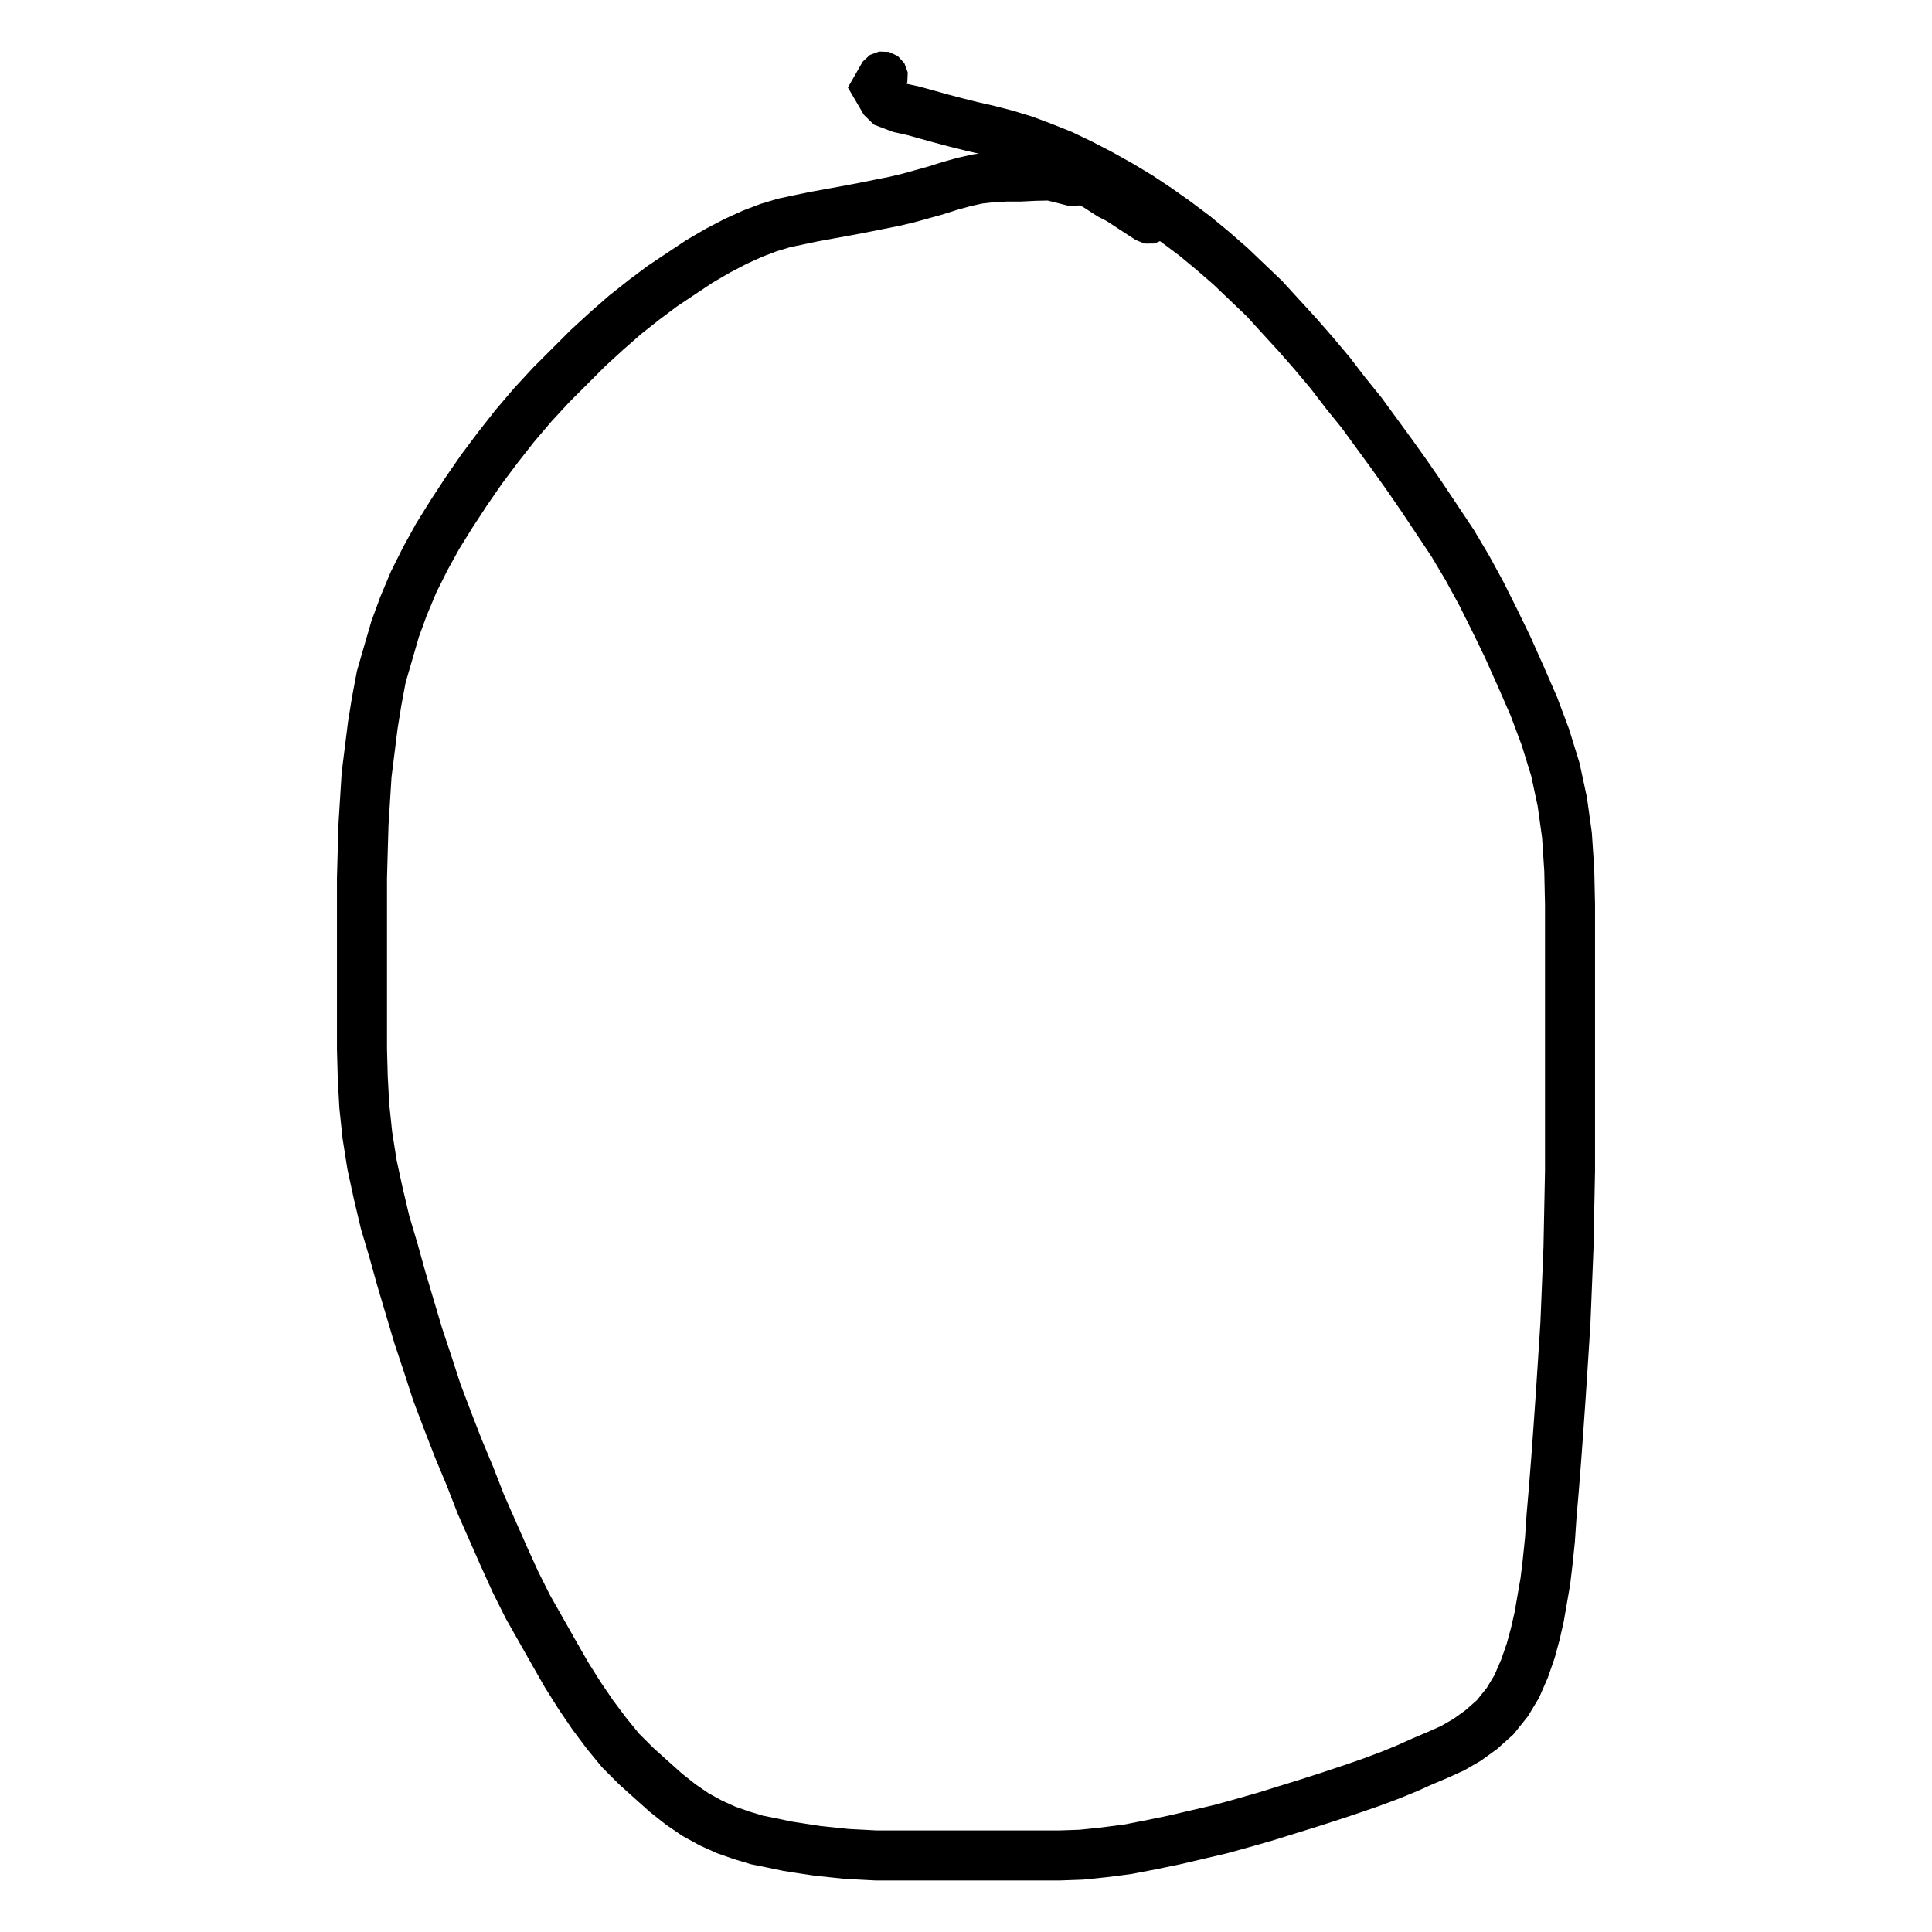
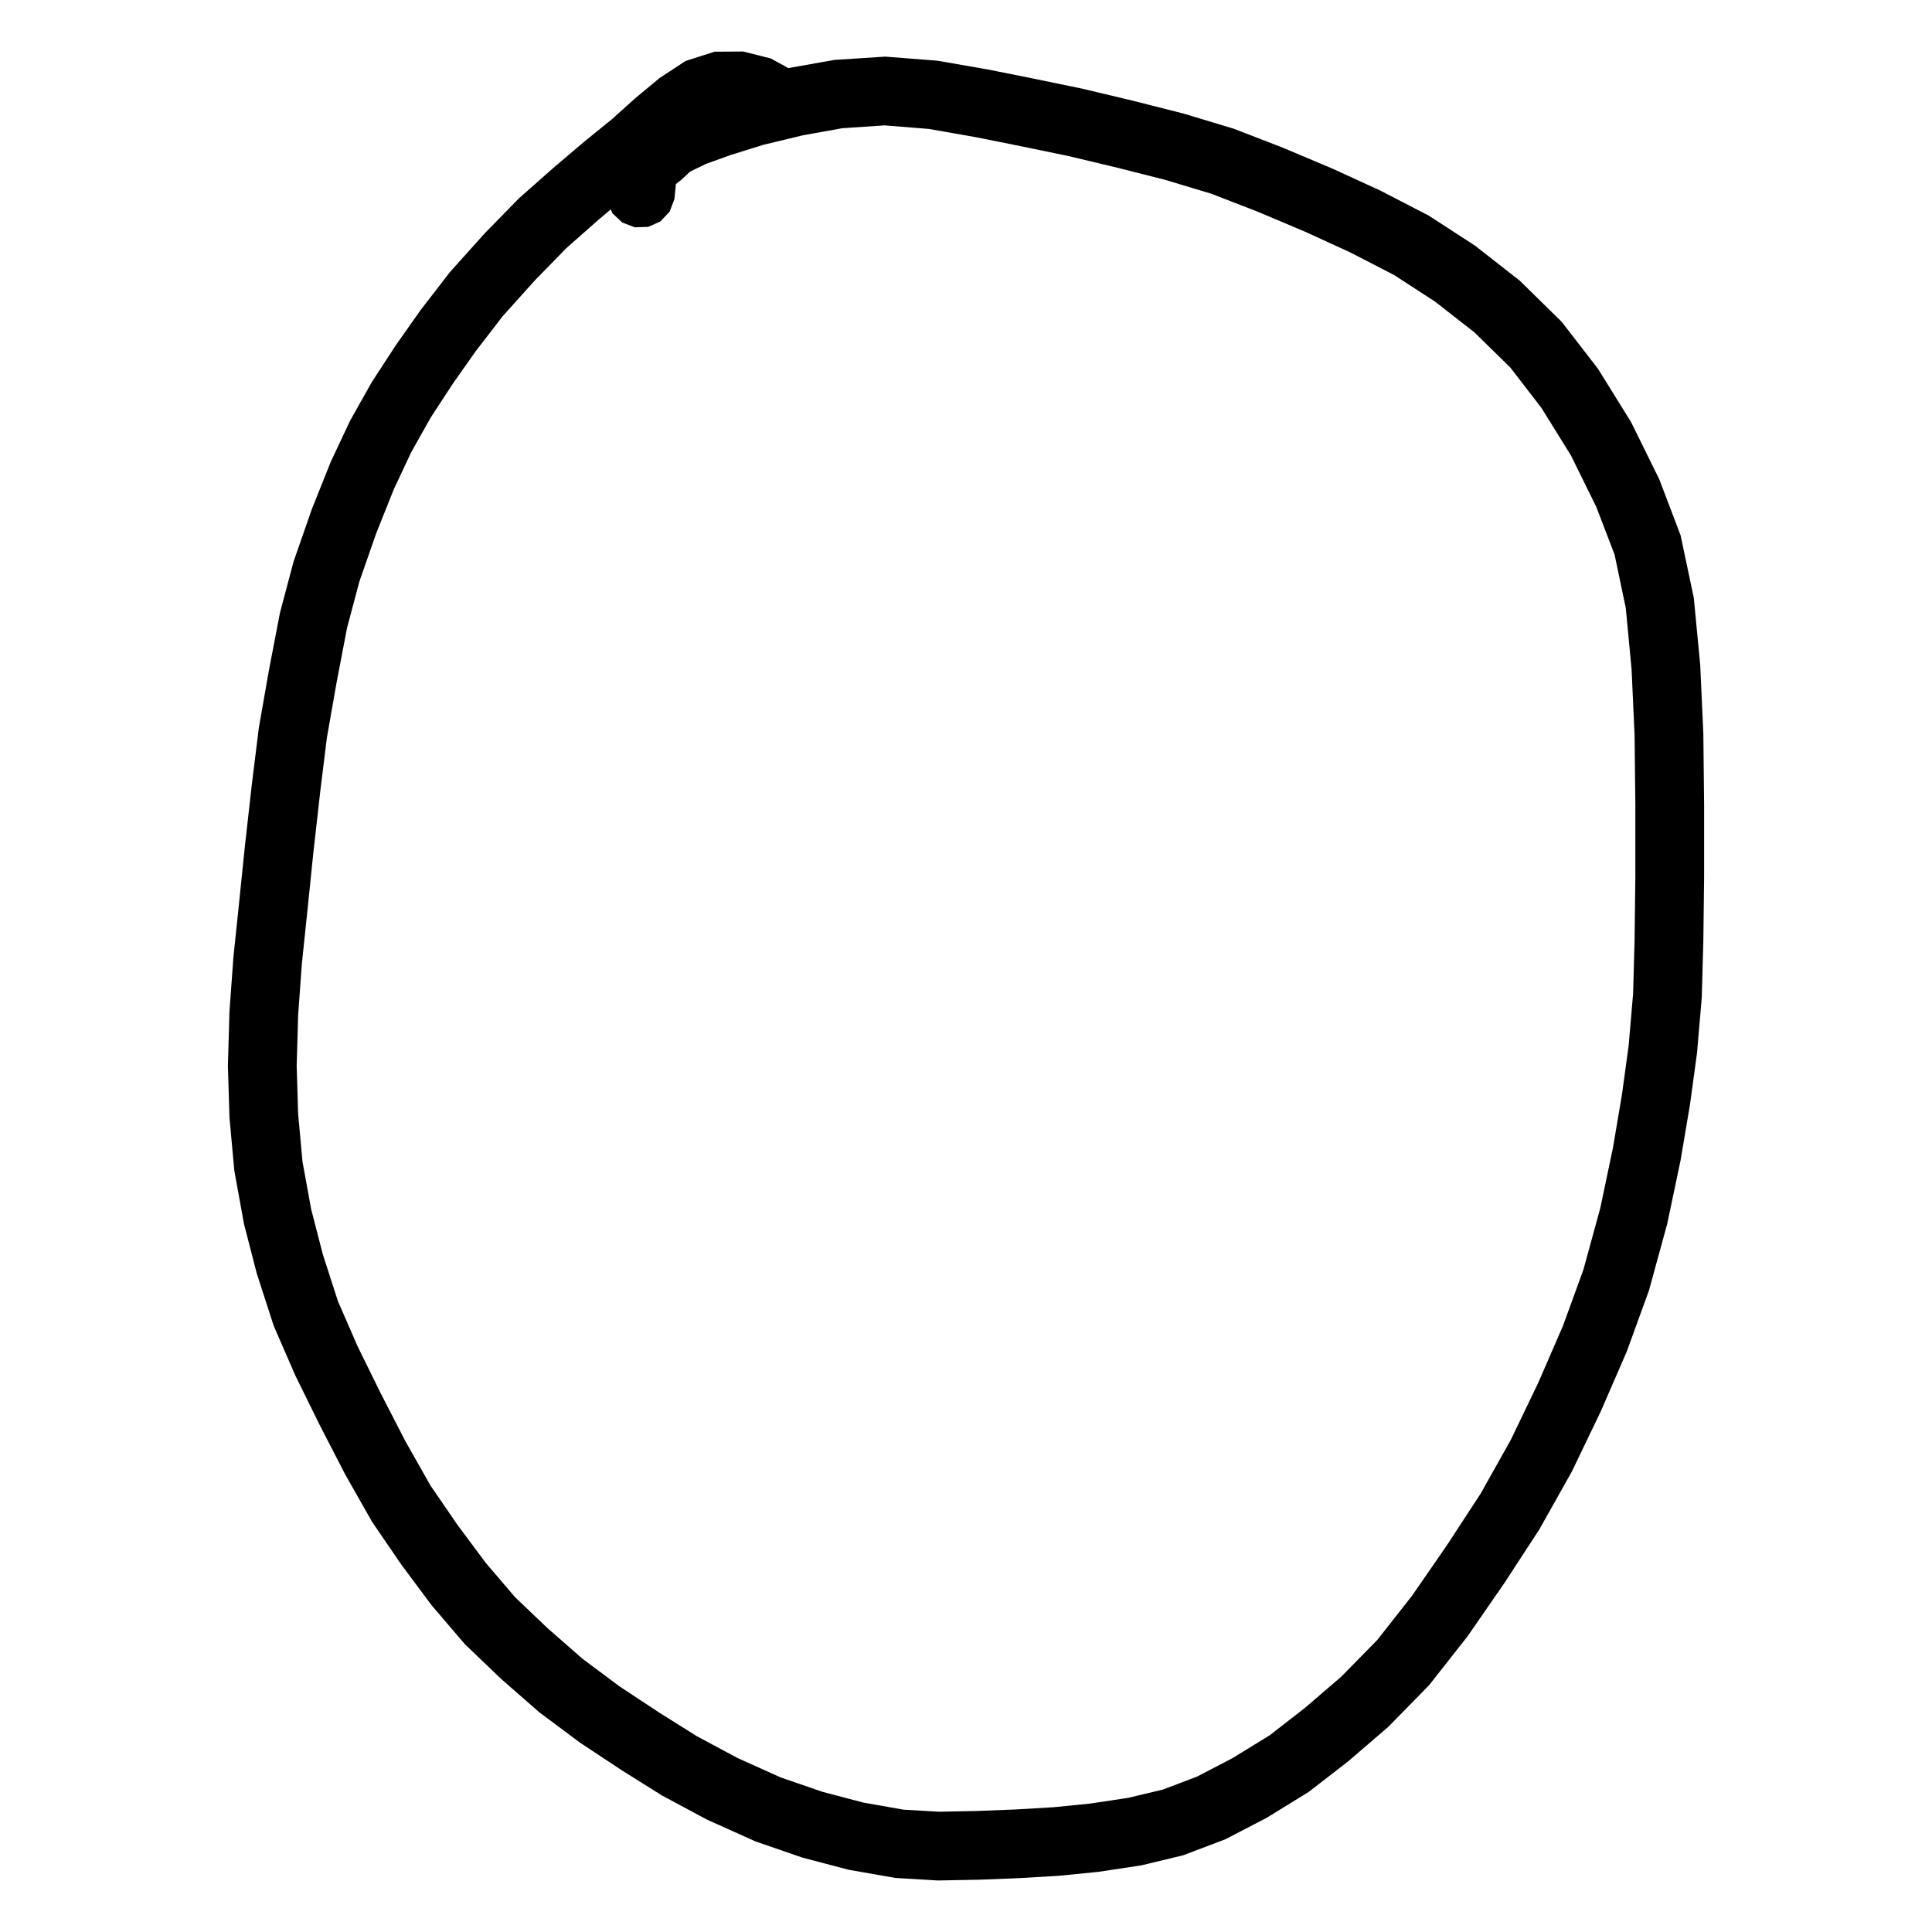
<svg xmlns="http://www.w3.org/2000/svg" viewBox="0 0 300 300" width="300" height="300">
-   <path d="M 180.589 30.757 L 175.919 27.713 L 174.455 26.954 L 172.419 25.637 L 169.867 24.333 L 167.332 24.14 L 167.239 24.306 L 163.794 23.454 L 160.633 23.416 L 158.228 23.536 L 156.068 23.536 L 153.573 23.668 L 151.202 23.95 L 148.758 24.489 L 146.436 25.134 L 144.159 25.853 L 142.069 26.433 L 139.983 27.013 L 138.092 27.458 L 135.754 27.925 L 133.375 28.401 L 130.891 28.874 L 128.27 29.35 L 125.584 29.839 L 123.25 30.33 L 120.808 30.848 L 118.12 31.654 L 115.359 32.705 L 112.516 33.997 L 109.585 35.526 L 106.53 37.31 L 103.557 39.289 L 100.59 41.269 L 97.587 43.52 L 94.595 45.89 L 91.613 48.498 L 88.641 51.223 L 85.705 54.158 L 82.773 57.091 L 79.792 60.32 L 76.935 63.674 L 74.224 67.124 L 71.634 70.578 L 69.167 74.154 L 66.838 77.709 L 64.605 81.309 L 62.599 84.943 L 60.71 88.725 L 59.067 92.639 L 57.672 96.447 L 56.554 100.29 L 55.427 104.189 L 54.66 108.256 L 54.042 112.09 L 53.554 115.993 L 53.061 119.948 L 52.812 123.904 L 52.569 127.805 L 52.446 131.946 L 52.325 136.317 L 52.325 140.567 L 52.325 145.002 L 52.325 149.557 L 52.325 153.992 L 52.325 158.307 L 52.325 162.913 L 52.448 167.454 L 52.697 172.041 L 53.197 176.792 L 53.949 181.553 L 54.938 186.134 L 56.052 190.831 L 57.391 195.339 L 58.589 199.654 L 59.917 204.122 L 61.254 208.617 L 62.707 212.978 L 64.171 217.487 L 65.887 222.025 L 67.589 226.4 L 69.387 230.715 L 71.079 235.066 L 72.912 239.222 L 74.719 243.317 L 76.556 247.357 L 78.551 251.346 L 80.638 255.032 L 82.679 258.633 L 84.642 262.067 L 86.759 265.43 L 88.887 268.559 L 91.146 271.572 L 93.482 274.421 L 96.084 277.028 L 98.563 279.26 L 100.932 281.378 L 103.408 283.332 L 105.953 285.071 L 108.649 286.556 L 111.341 287.767 L 113.98 288.693 L 116.636 289.487 L 119.194 290.003 L 121.549 290.497 L 123.939 290.876 L 126.433 291.249 L 128.798 291.499 L 131.176 291.748 L 133.555 291.875 L 135.937 291.999 L 138.433 292 L 140.95 292 L 143.468 292 L 146.105 292 L 148.861 292 L 151.738 292 L 154.735 292 L 157.851 292 L 161.087 292 L 164.631 291.999 L 168.191 291.871 L 171.845 291.494 L 175.729 290.992 L 179.588 290.247 L 183.138 289.512 L 186.781 288.662 L 190.451 287.805 L 194.02 286.821 L 197.436 285.845 L 200.953 284.754 L 204.448 283.669 L 207.842 282.578 L 211.12 281.486 L 214.303 280.384 L 217.279 279.267 L 220.031 278.142 L 222.45 277.053 L 224.727 276.095 L 227.345 274.911 L 229.963 273.395 L 232.444 271.603 L 234.988 269.328 L 237.264 266.491 L 238.978 263.636 L 240.336 260.525 L 241.387 257.507 L 242.165 254.658 L 242.805 251.841 L 243.303 248.988 L 243.799 246.126 L 244.175 242.998 L 244.545 239.421 L 244.787 235.795 L 245.145 231.62 L 245.506 227.042 L 245.867 222.11 L 246.228 216.94 L 246.588 211.416 L 246.951 205.734 L 247.192 199.817 L 247.434 193.903 L 247.554 187.87 L 247.675 181.838 L 247.675 175.687 L 247.675 169.813 L 247.675 163.7 L 247.675 157.827 L 247.675 151.834 L 247.675 146.081 L 247.675 140.405 L 247.551 134.881 L 247.175 129.265 L 246.417 123.831 L 245.271 118.488 L 243.631 113.182 L 241.757 108.185 L 239.673 103.4 L 237.603 98.774 L 235.529 94.502 L 233.45 90.345 L 231.225 86.267 L 228.86 82.284 L 226.407 78.602 L 223.993 74.981 L 221.56 71.454 L 219.132 68.055 L 216.842 64.921 L 214.507 61.728 L 211.961 58.575 L 209.541 55.43 L 206.946 52.339 L 204.373 49.398 L 201.709 46.491 L 199.104 43.642 L 196.371 41.03 L 193.668 38.451 L 190.807 35.962 L 187.941 33.596 L 184.95 31.352 L 181.986 29.252 L 178.985 27.252 L 175.861 25.377 L 172.761 23.641 L 169.656 22.027 L 166.487 20.507 L 163.33 19.242 L 160.301 18.108 L 157.349 17.208 L 154.458 16.454 L 151.798 15.849 L 149.466 15.266 L 147.238 14.679 L 145.106 14.087 L 142.851 13.462 L 140.819 13.016 L 139.712 12.701 L 139.368 12.079 L 139.375 14.479 L 140.256 14.12 L 140.891 12.744 L 140.951 11.23 L 140.427 9.808 L 139.399 8.695 L 138.023 8.06 L 136.509 8 L 135.087 8.524 L 133.974 9.552 L 131.659 13.588 L 134.143 17.826 L 135.716 19.361 L 138.685 20.484 L 140.967 20.997 L 143.027 21.571 L 145.211 22.177 L 147.537 22.789 L 149.999 23.405 L 152.614 23.999 L 155.237 24.683 L 157.798 25.461 L 160.522 26.484 L 163.359 27.616 L 166.183 28.974 L 169.071 30.476 L 171.964 32.096 L 174.833 33.816 L 177.585 35.652 L 180.374 37.628 L 183.137 39.699 L 185.784 41.887 L 188.437 44.193 L 191.008 46.648 L 193.549 49.07 L 195.978 51.734 L 198.588 54.581 L 201.049 57.394 L 203.488 60.296 L 205.862 63.384 L 208.351 66.463 L 210.571 69.503 L 212.835 72.602 L 215.202 75.915 L 217.564 79.34 L 219.944 82.91 L 222.285 86.42 L 224.475 90.109 L 226.565 93.941 L 228.562 97.935 L 230.562 102.053 L 232.568 106.537 L 234.559 111.101 L 236.281 115.692 L 237.757 120.455 L 238.769 125.181 L 239.449 130.055 L 239.792 135.226 L 239.908 140.489 L 239.908 146.081 L 239.908 151.834 L 239.908 157.827 L 239.908 163.7 L 239.908 169.813 L 239.908 175.687 L 239.908 181.761 L 239.789 187.715 L 239.67 193.668 L 239.432 199.5 L 239.194 205.33 L 238.837 210.915 L 238.478 216.418 L 238.12 221.556 L 237.762 226.453 L 237.404 230.984 L 237.043 235.199 L 236.805 238.765 L 236.456 242.14 L 236.113 245.005 L 235.65 247.657 L 235.189 250.318 L 234.63 252.774 L 233.97 255.2 L 233.103 257.695 L 232.064 260.098 L 230.901 262.037 L 229.342 263.995 L 227.571 265.555 L 225.737 266.879 L 223.8 268 L 221.624 268.975 L 219.346 269.933 L 216.971 271.003 L 214.449 272.034 L 211.672 273.076 L 208.622 274.131 L 205.427 275.196 L 202.109 276.263 L 198.651 277.336 L 195.216 278.402 L 191.921 279.343 L 188.537 280.277 L 185.016 281.098 L 181.467 281.927 L 178.065 282.63 L 174.493 283.324 L 170.945 283.78 L 167.647 284.123 L 164.495 284.234 L 161.087 284.233 L 157.851 284.233 L 154.735 284.233 L 151.738 284.233 L 148.861 284.233 L 146.105 284.233 L 143.468 284.233 L 140.95 284.233 L 138.433 284.233 L 136.136 284.234 L 133.963 284.118 L 131.787 284.005 L 129.611 283.775 L 127.421 283.545 L 125.12 283.199 L 122.956 282.859 L 120.755 282.394 L 118.519 281.952 L 116.381 281.307 L 114.225 280.555 L 112.123 279.609 L 110.024 278.456 L 108.015 277.079 L 105.935 275.437 L 103.75 273.48 L 101.434 271.397 L 99.242 269.21 L 97.263 266.785 L 95.207 264.044 L 93.26 261.18 L 91.302 258.071 L 89.429 254.792 L 87.395 251.202 L 85.407 247.696 L 83.566 244.014 L 81.807 240.143 L 80.018 236.087 L 78.255 232.093 L 76.591 227.814 L 74.793 223.499 L 73.139 219.244 L 71.499 214.912 L 70.086 210.552 L 68.662 206.283 L 67.362 201.908 L 66.054 197.506 L 64.855 193.191 L 63.557 188.83 L 62.513 184.417 L 61.584 180.128 L 60.898 175.779 L 60.439 171.421 L 60.209 167.139 L 60.092 162.81 L 60.092 158.307 L 60.092 153.992 L 60.092 149.557 L 60.092 145.002 L 60.092 140.567 L 60.092 136.427 L 60.21 132.168 L 60.328 128.158 L 60.564 124.388 L 60.794 120.673 L 61.261 116.957 L 61.731 113.189 L 62.311 109.592 L 62.983 105.988 L 64.013 102.455 L 65.053 98.867 L 66.295 95.483 L 67.769 91.965 L 69.475 88.556 L 71.305 85.237 L 73.386 81.886 L 75.612 78.488 L 77.94 75.113 L 80.384 71.854 L 82.947 68.592 L 85.603 65.474 L 88.376 62.47 L 91.197 59.65 L 94.015 56.831 L 96.796 54.283 L 99.567 51.857 L 102.329 49.672 L 105.079 47.607 L 107.865 45.752 L 110.646 43.896 L 113.344 42.323 L 115.927 40.975 L 118.358 39.87 L 120.63 39.004 L 122.737 38.371 L 124.85 37.93 L 127.071 37.462 L 129.659 36.992 L 132.312 36.51 L 134.862 36.024 L 137.277 35.541 L 139.734 35.049 L 141.918 34.535 L 144.147 33.917 L 146.372 33.298 L 148.65 32.579 L 150.642 32.025 L 152.514 31.605 L 154.218 31.408 L 156.278 31.3 L 158.433 31.3 L 160.822 31.18 L 162.695 31.143 L 165.962 31.968 L 167.788 31.894 L 167.41 31.701 L 168.454 32.315 L 170.493 33.635 L 171.826 34.314 L 176.346 37.263 L 177.752 37.827 L 179.267 37.811 L 180.661 37.215 L 181.72 36.132 L 182.284 34.725 L 182.267 33.21 L 181.672 31.817 Z" fill="black" fill-rule="nonzero" />
+   <path d="M 123.431 11.138 L 119.682 9.075 L 115.407 8 L 110.952 8.028 L 106.442 9.474 L 102.411 12.123 L 98.57 15.316 L 95.048 18.488 L 90.705 22.008 L 85.873 26.115 L 80.585 30.792 L 75.269 36.229 L 69.849 42.268 L 65.264 48.212 L 61.46 53.611 L 57.755 59.295 L 54.37 65.314 L 51.369 71.691 L 48.419 79.063 L 45.59 87.189 L 43.468 95.174 L 41.764 104.049 L 40.192 113.004 L 39.102 121.831 L 38.028 131.376 L 37.077 140.652 L 36.239 148.681 L 35.632 157.067 L 35.387 165.524 L 35.635 173.561 L 36.386 181.788 L 37.884 190.038 L 39.872 197.747 L 42.495 205.853 L 45.85 213.569 L 49.603 221.199 L 53.589 228.927 L 57.788 236.331 L 62.365 243.018 L 67.045 249.296 L 72.203 255.328 L 77.82 260.704 L 83.762 265.899 L 90.101 270.625 L 96.565 274.896 L 102.831 278.824 L 109.797 282.555 L 117.295 285.927 L 124.598 288.448 L 131.771 290.335 L 139.04 291.607 L 145.625 292 L 152.054 291.88 L 158.211 291.639 L 164.422 291.272 L 170.601 290.654 L 177.239 289.649 L 183.734 288.084 L 190.277 285.598 L 196.657 282.286 L 203.229 278.236 L 209.382 273.472 L 215.59 268.128 L 221.884 261.703 L 227.86 254.115 L 233.57 245.858 L 239.043 237.461 L 244.078 228.497 L 248.586 219.119 L 252.606 209.858 L 256.058 200.357 L 258.886 190.036 L 260.959 180.169 L 262.415 171.553 L 263.513 163.499 L 264.248 154.909 L 264.493 146.169 L 264.613 136.248 L 264.613 124.918 L 264.492 113.883 L 264.007 103.219 L 263.011 92.832 L 260.958 83.112 L 257.637 74.393 L 253.264 65.525 L 248.123 57.249 L 242.503 49.976 L 235.981 43.576 L 229.037 38.143 L 221.854 33.481 L 214.392 29.62 L 206.965 26.21 L 199.225 22.945 L 191.602 19.997 L 183.82 17.647 L 176.192 15.709 L 168.129 13.784 L 160.555 12.221 L 153.354 10.781 L 145.571 9.427 L 137.467 8.792 L 129.552 9.304 L 122.449 10.566 L 115.73 12.183 L 110.107 13.93 L 105.449 15.618 L 101.263 17.742 L 98.12 20.494 L 95.142 24.367 L 94.19 29.151 L 94.255 31.234 L 95.112 33.133 L 96.63 34.559 L 98.579 35.296 L 100.661 35.231 L 102.56 34.374 L 103.986 32.856 L 104.723 30.907 L 104.957 28.573 L 105.776 27.937 L 107.142 26.655 L 109.6 25.457 L 113.484 24.06 L 118.54 22.485 L 124.635 21.018 L 130.82 19.906 L 137.38 19.47 L 144.226 20.02 L 151.392 21.277 L 158.428 22.685 L 165.804 24.206 L 173.64 26.078 L 180.962 27.936 L 188.129 30.095 L 195.218 32.843 L 202.665 35.984 L 209.712 39.218 L 216.488 42.713 L 222.831 46.832 L 228.938 51.602 L 234.518 57.066 L 239.339 63.319 L 243.927 70.705 L 247.859 78.684 L 250.707 86.102 L 252.451 94.416 L 253.354 103.962 L 253.818 114.179 L 253.935 124.975 L 253.935 136.188 L 253.817 145.962 L 253.587 154.308 L 252.899 162.328 L 251.861 169.935 L 250.47 178.167 L 248.508 187.521 L 245.878 197.132 L 242.687 205.903 L 238.876 214.676 L 234.604 223.57 L 229.91 231.929 L 224.705 239.905 L 219.262 247.783 L 213.848 254.671 L 208.277 260.347 L 202.62 265.207 L 197.146 269.46 L 191.379 273.004 L 185.895 275.861 L 180.572 277.884 L 175.203 279.166 L 169.264 280.06 L 163.579 280.628 L 157.688 280.973 L 151.743 281.206 L 145.832 281.324 L 140.316 281.005 L 134.059 279.904 L 127.707 278.232 L 121.246 276.007 L 114.506 272.972 L 108.184 269.584 L 102.348 265.919 L 96.236 261.885 L 90.473 257.593 L 85.024 252.822 L 79.964 247.994 L 75.392 242.636 L 71.055 236.812 L 66.852 230.686 L 62.983 223.851 L 59.139 216.393 L 55.536 209.074 L 52.484 202.078 L 50.124 194.76 L 48.315 187.756 L 46.966 180.345 L 46.293 172.91 L 46.066 165.524 L 46.296 157.608 L 46.875 149.62 L 47.698 141.751 L 48.645 132.518 L 49.707 123.079 L 50.753 114.584 L 52.266 105.978 L 53.883 97.531 L 55.796 90.329 L 58.424 82.795 L 61.17 75.929 L 63.863 70.204 L 66.885 64.832 L 70.299 59.602 L 73.851 54.559 L 78.046 49.113 L 83.067 43.524 L 87.954 38.521 L 92.87 34.181 L 97.53 30.22 L 101.967 26.621 L 105.564 23.386 L 108.842 20.647 L 111.217 19.025 L 112.639 18.572 L 114.117 18.6 L 115.616 18.949 L 118.195 20.445 L 120.175 21.093 L 122.253 20.933 L 124.11 19.991 L 125.466 18.409 L 126.114 16.429 L 125.954 14.352 L 125.012 12.494 Z" fill="black" fill-rule="nonzero" />
</svg>
